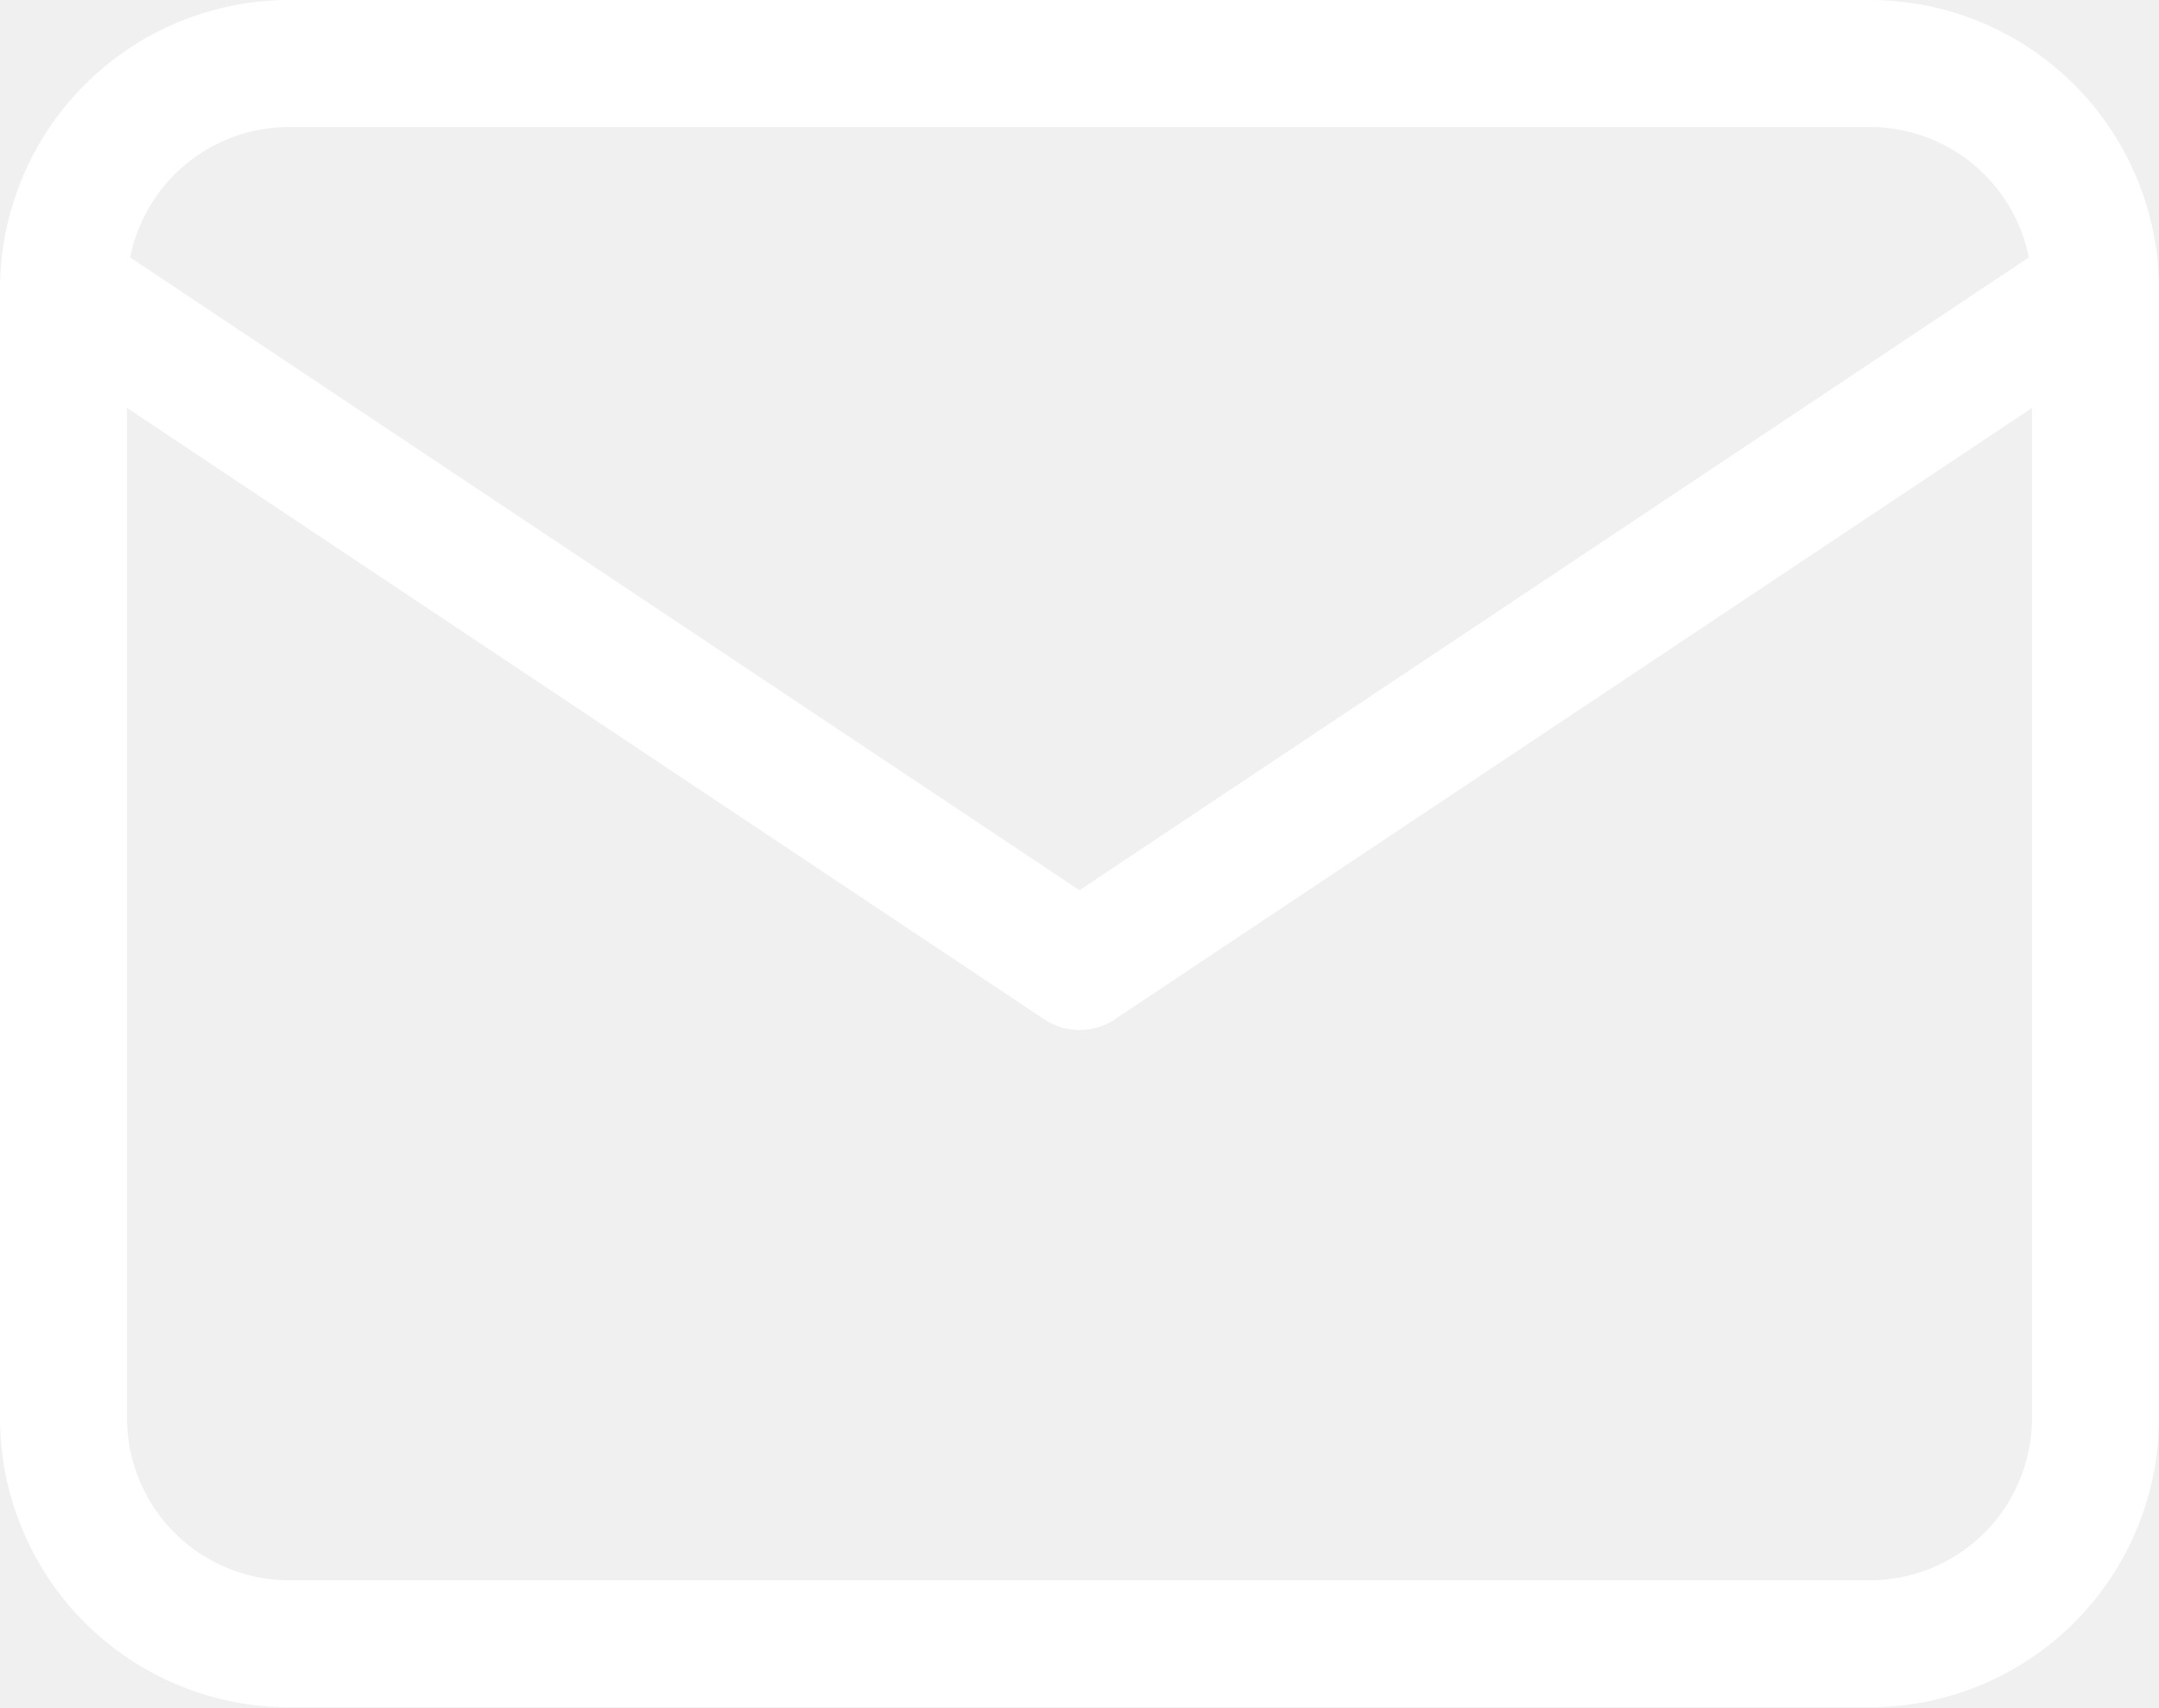
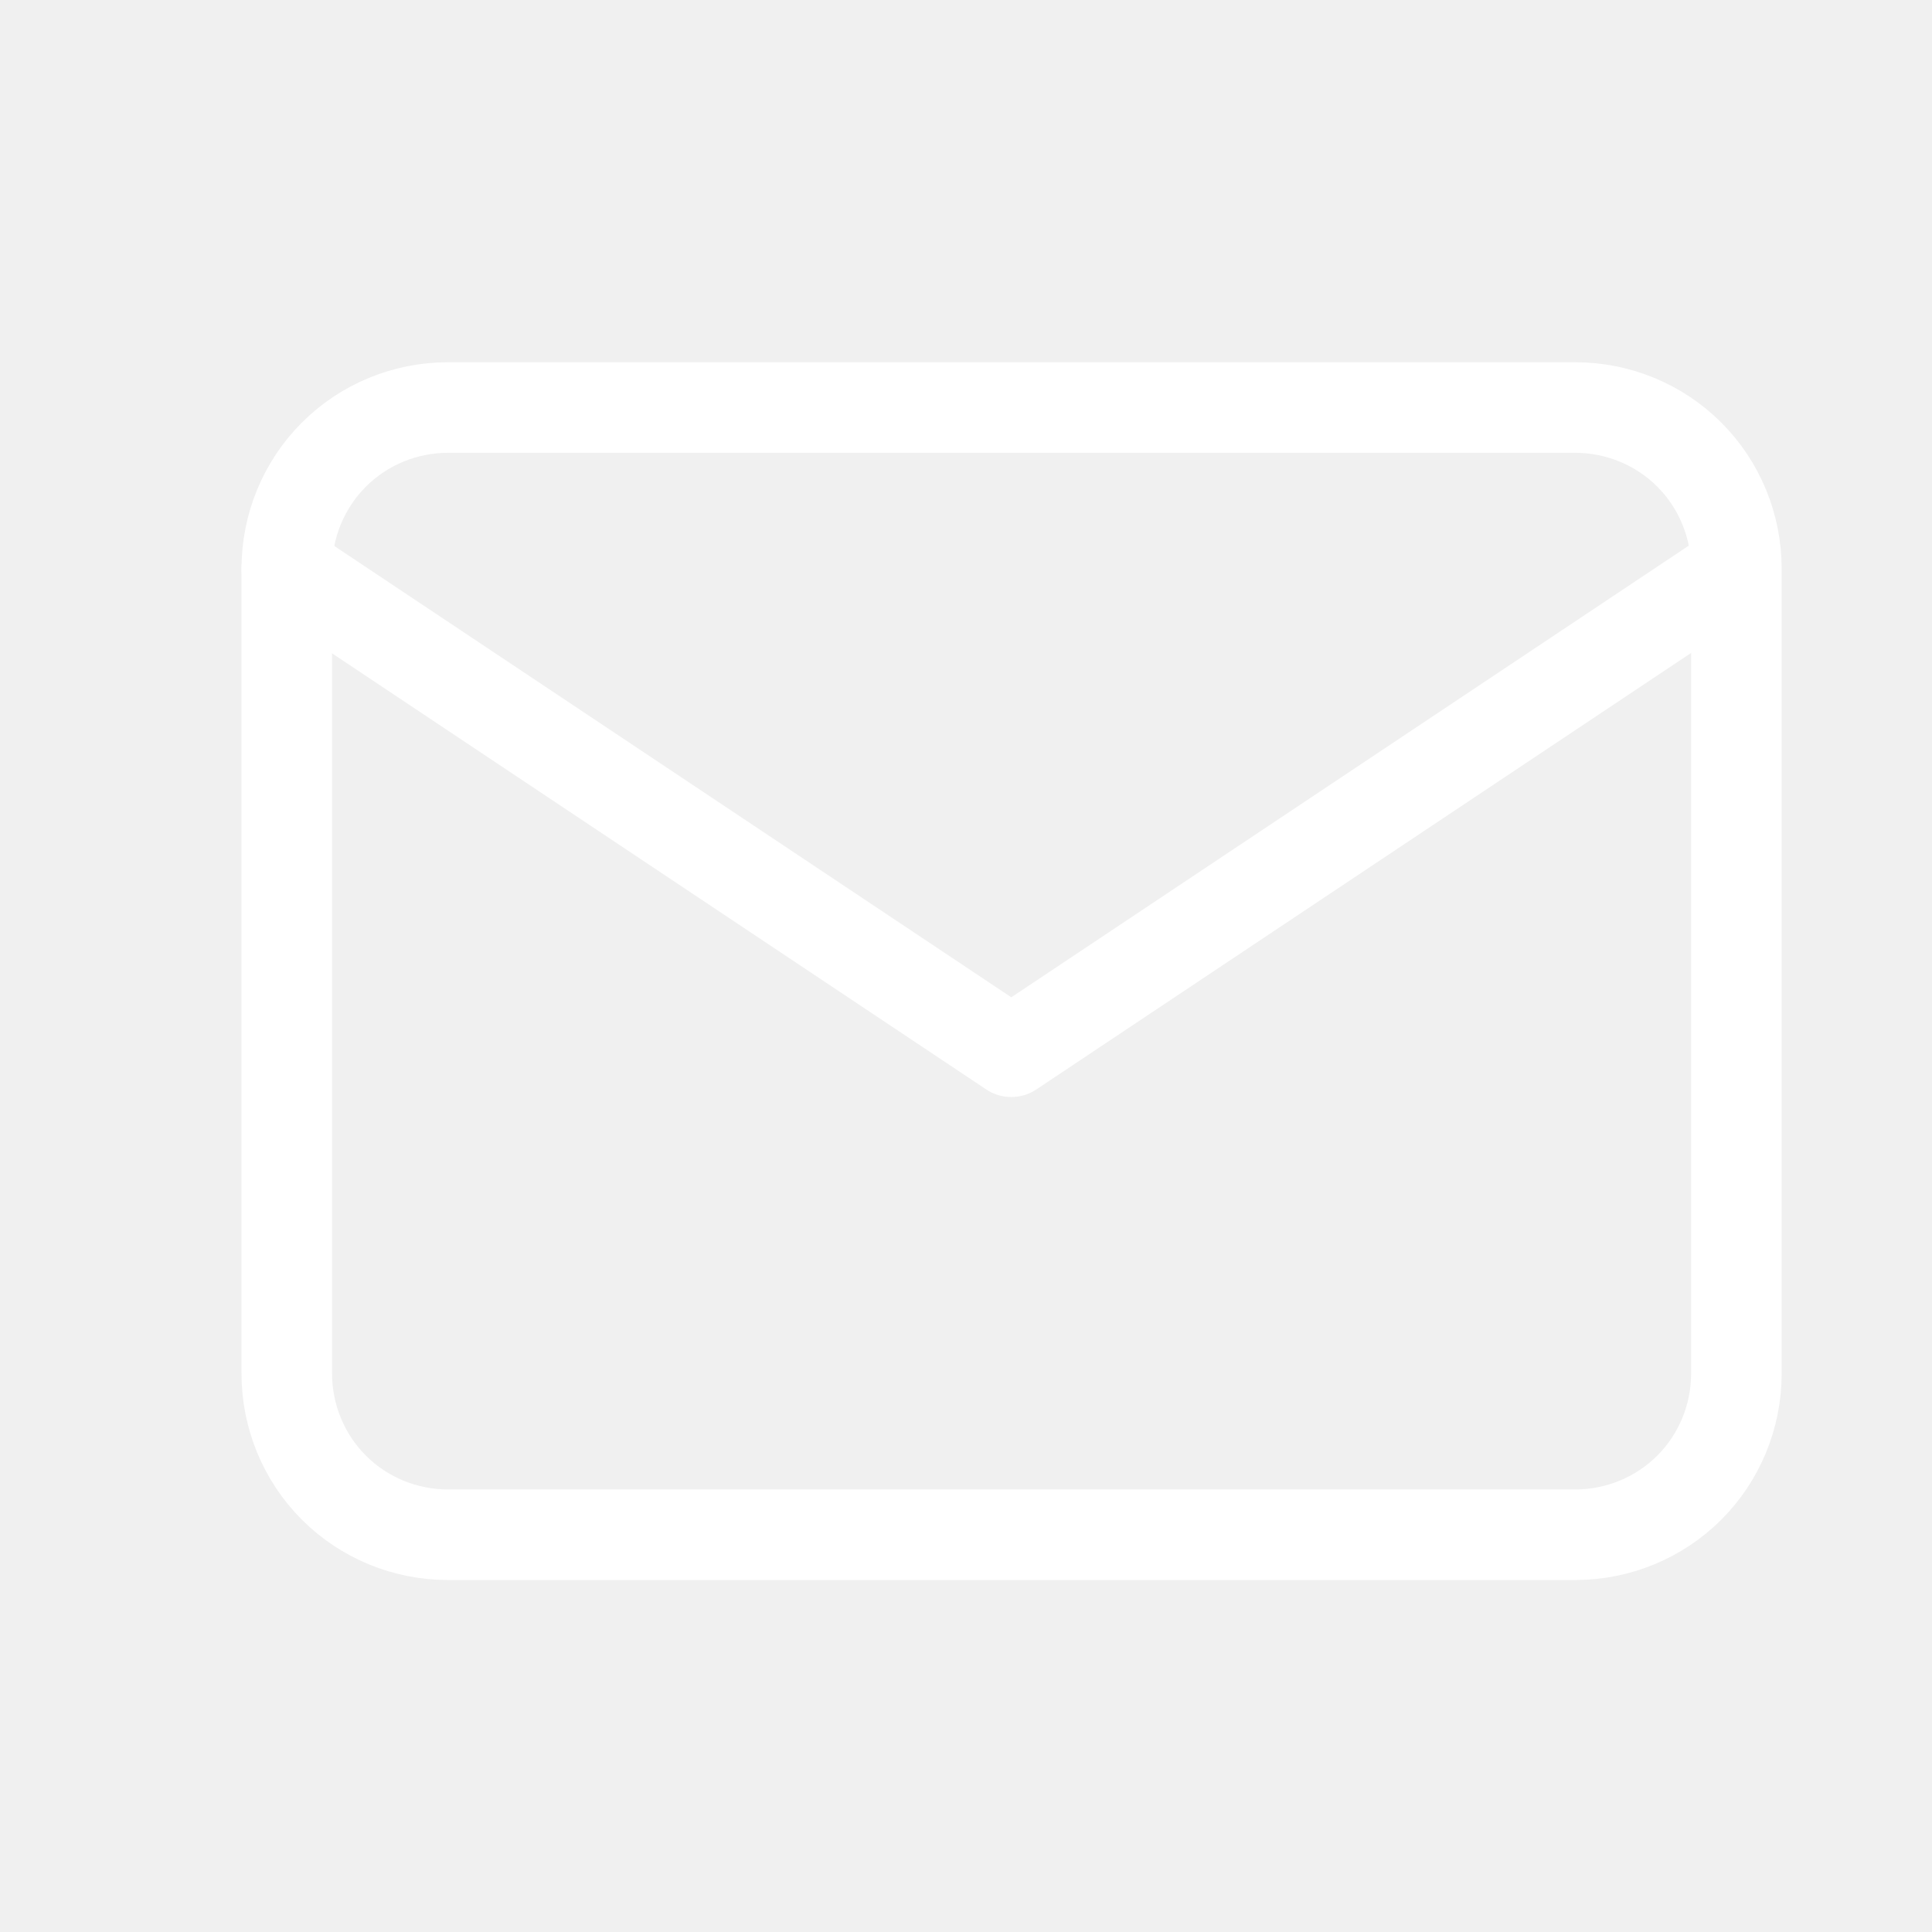
- <svg xmlns="http://www.w3.org/2000/svg" preserveAspectRatio="none" overflow="visible" style="display: block;" width="25.5" height="20.167" viewBox="0 0 25.5 20.167" fill="none">
-   <g id="Group 1171276890">
-     <path id="Vector" d="M0.75 3.417C0.75 2.709 1.031 2.031 1.531 1.531C2.031 1.031 2.709 0.75 3.417 0.75H22.083C22.791 0.75 23.469 1.031 23.969 1.531C24.469 2.031 24.75 2.709 24.75 3.417V16.75C24.75 17.457 24.469 18.136 23.969 18.636C23.469 19.136 22.791 19.417 22.083 19.417H3.417C2.709 19.417 2.031 19.136 1.531 18.636C1.031 18.136 0.75 17.457 0.75 16.75V3.417Z" stroke-width="1.5" stroke-linecap="round" stroke-linejoin="round" stroke="white" />
-     <path id="Vector_2" d="M0.75 3.417L12.75 11.417L24.75 3.417" stroke-width="1.5" stroke-linecap="round" stroke-linejoin="round" stroke="white" />
-   </g>
+ <svg xmlns="http://www.w3.org/2000/svg" width="32" height="32" viewBox="0 0 32 32" fill="none" aria-hidden="true">
+   <path d="M4.75 9.42c0-.71.28-1.39.78-1.89.5-.5 1.18-.78 1.89-.78h18.67c.71 0 1.39.28 1.89.78.5.5.78 1.18.78 1.89v13.33c0 .71-.28 1.39-.78 1.89-.5.5-1.18.78-1.89.78H7.42c-.71 0-1.39-.28-1.89-.78-.5-.5-.78-1.18-.78-1.89V9.42Z" stroke="#fff" stroke-width="1.5" stroke-linecap="round" stroke-linejoin="round" />
+   <path d="M4.75 9.42 16.75 17.42 28.75 9.42" stroke="#fff" stroke-width="1.5" stroke-linecap="round" stroke-linejoin="round" />
</svg>
